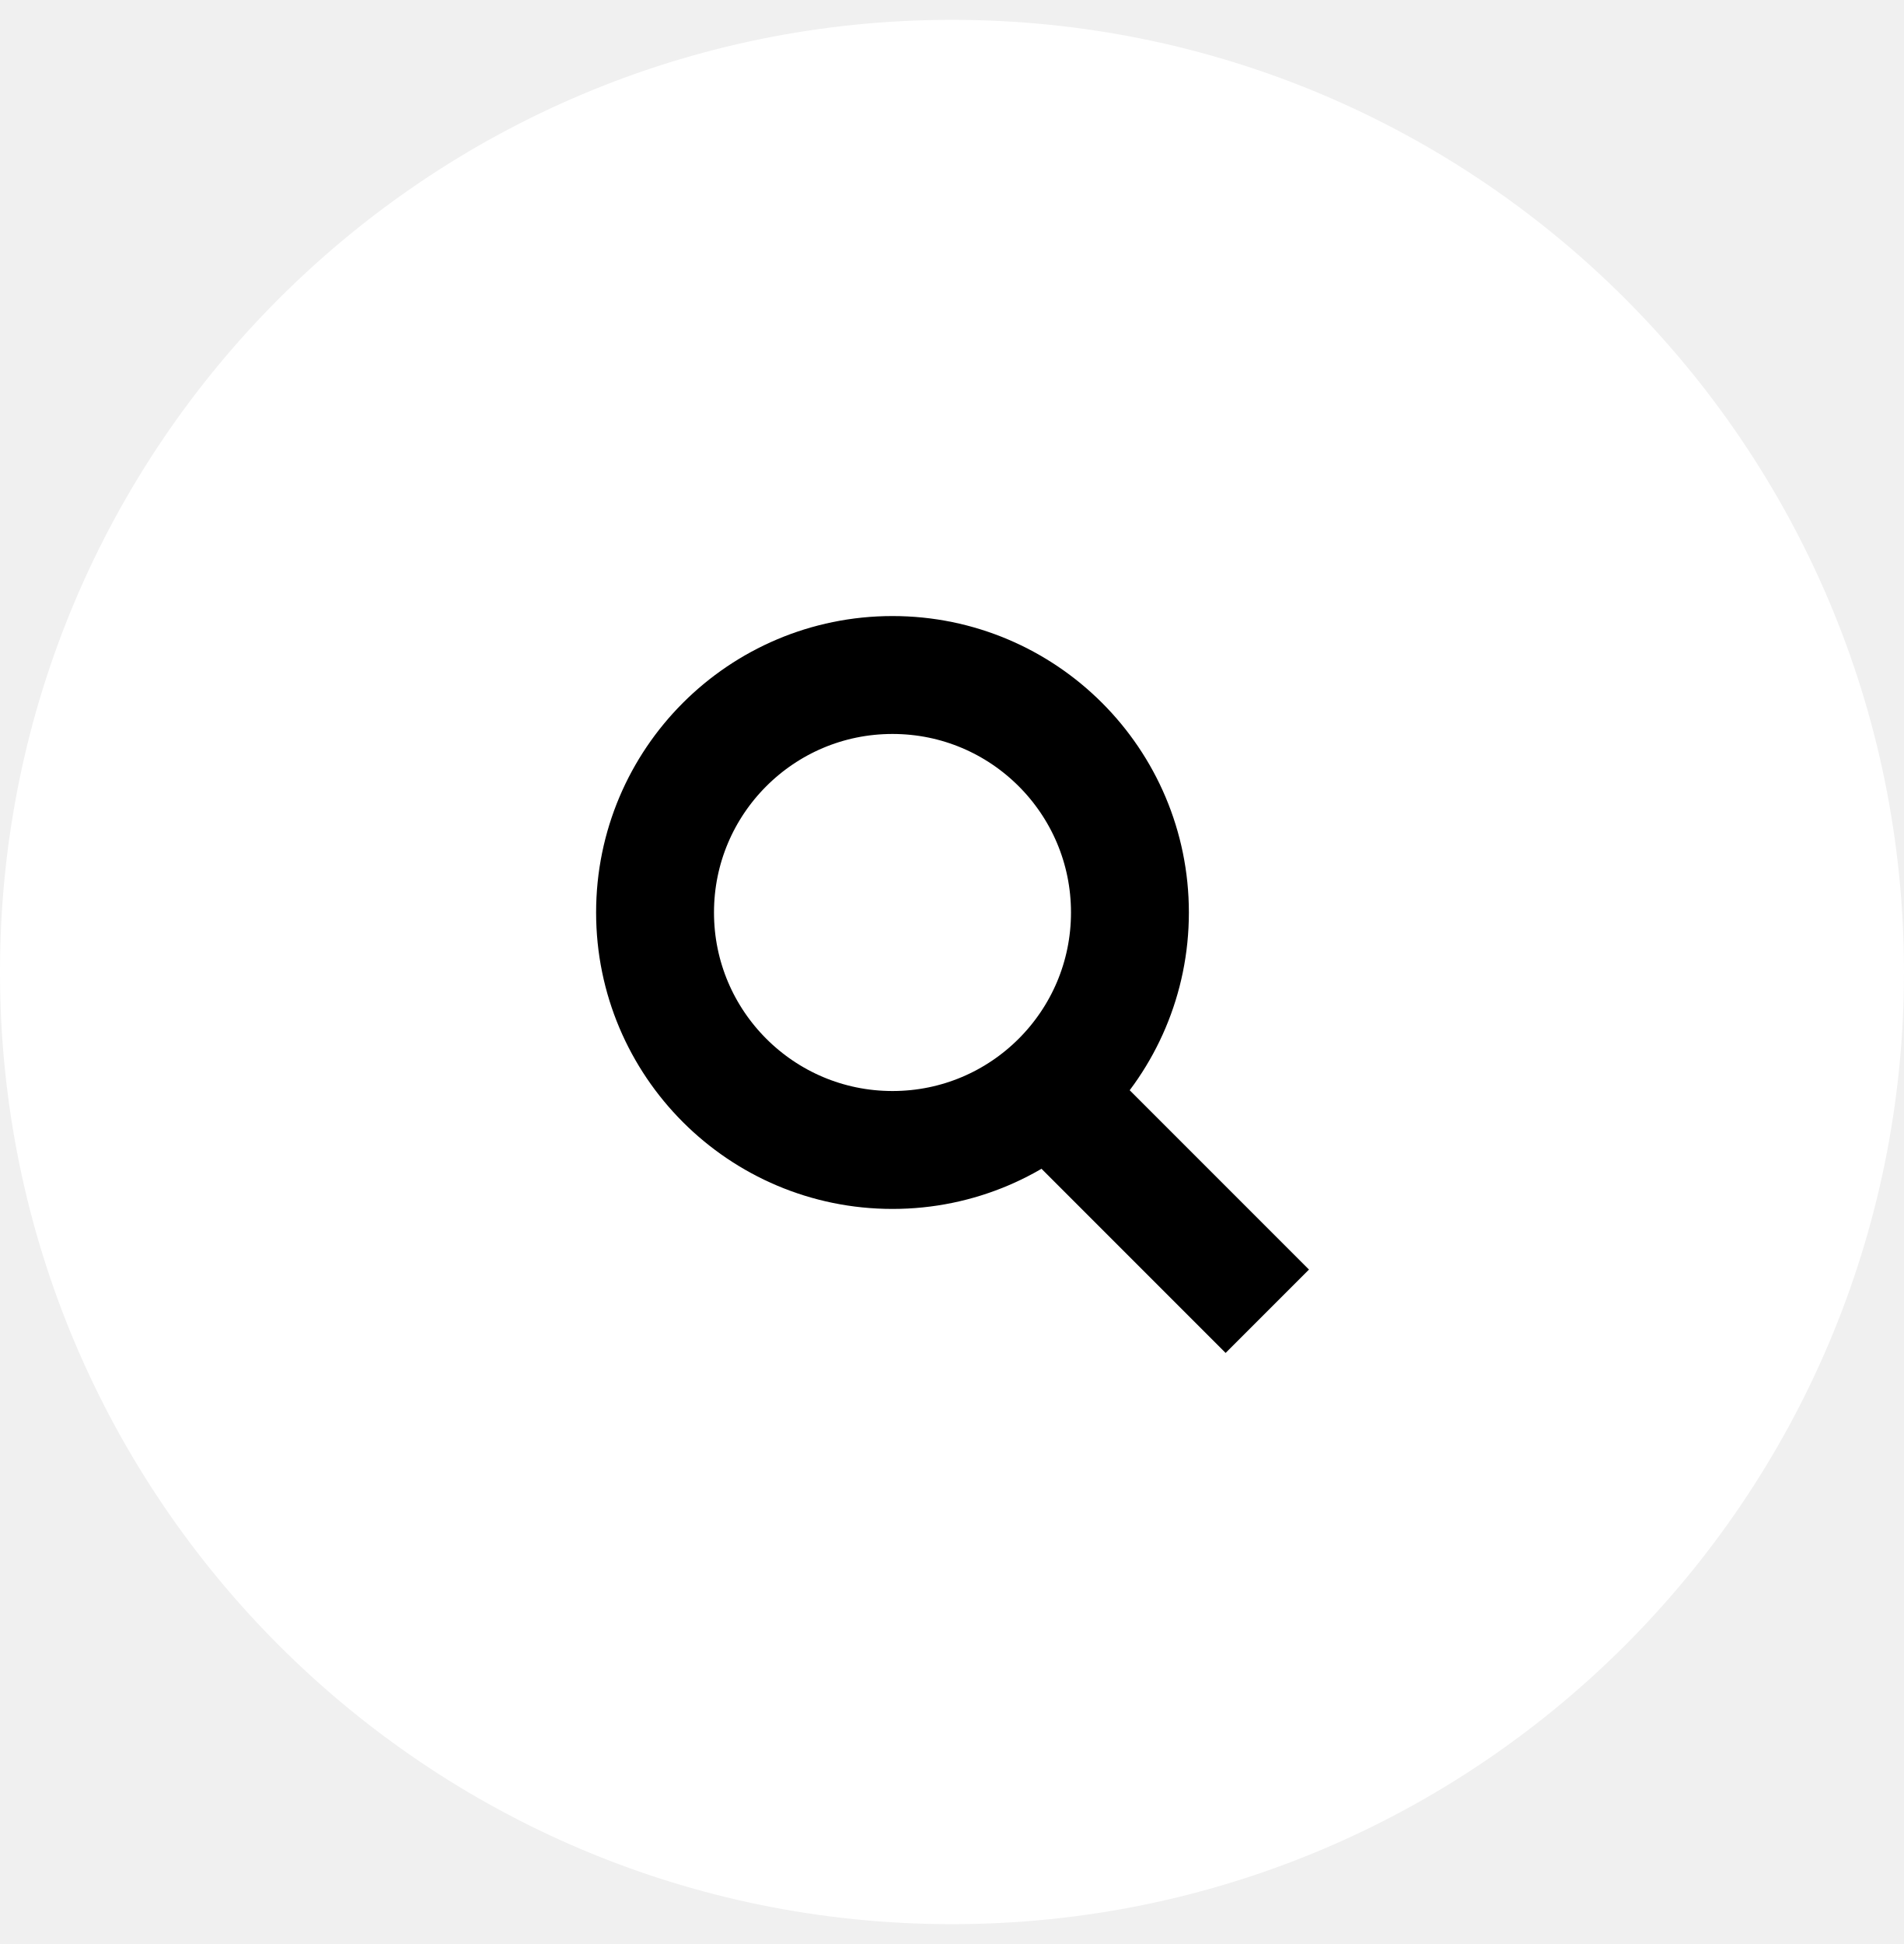
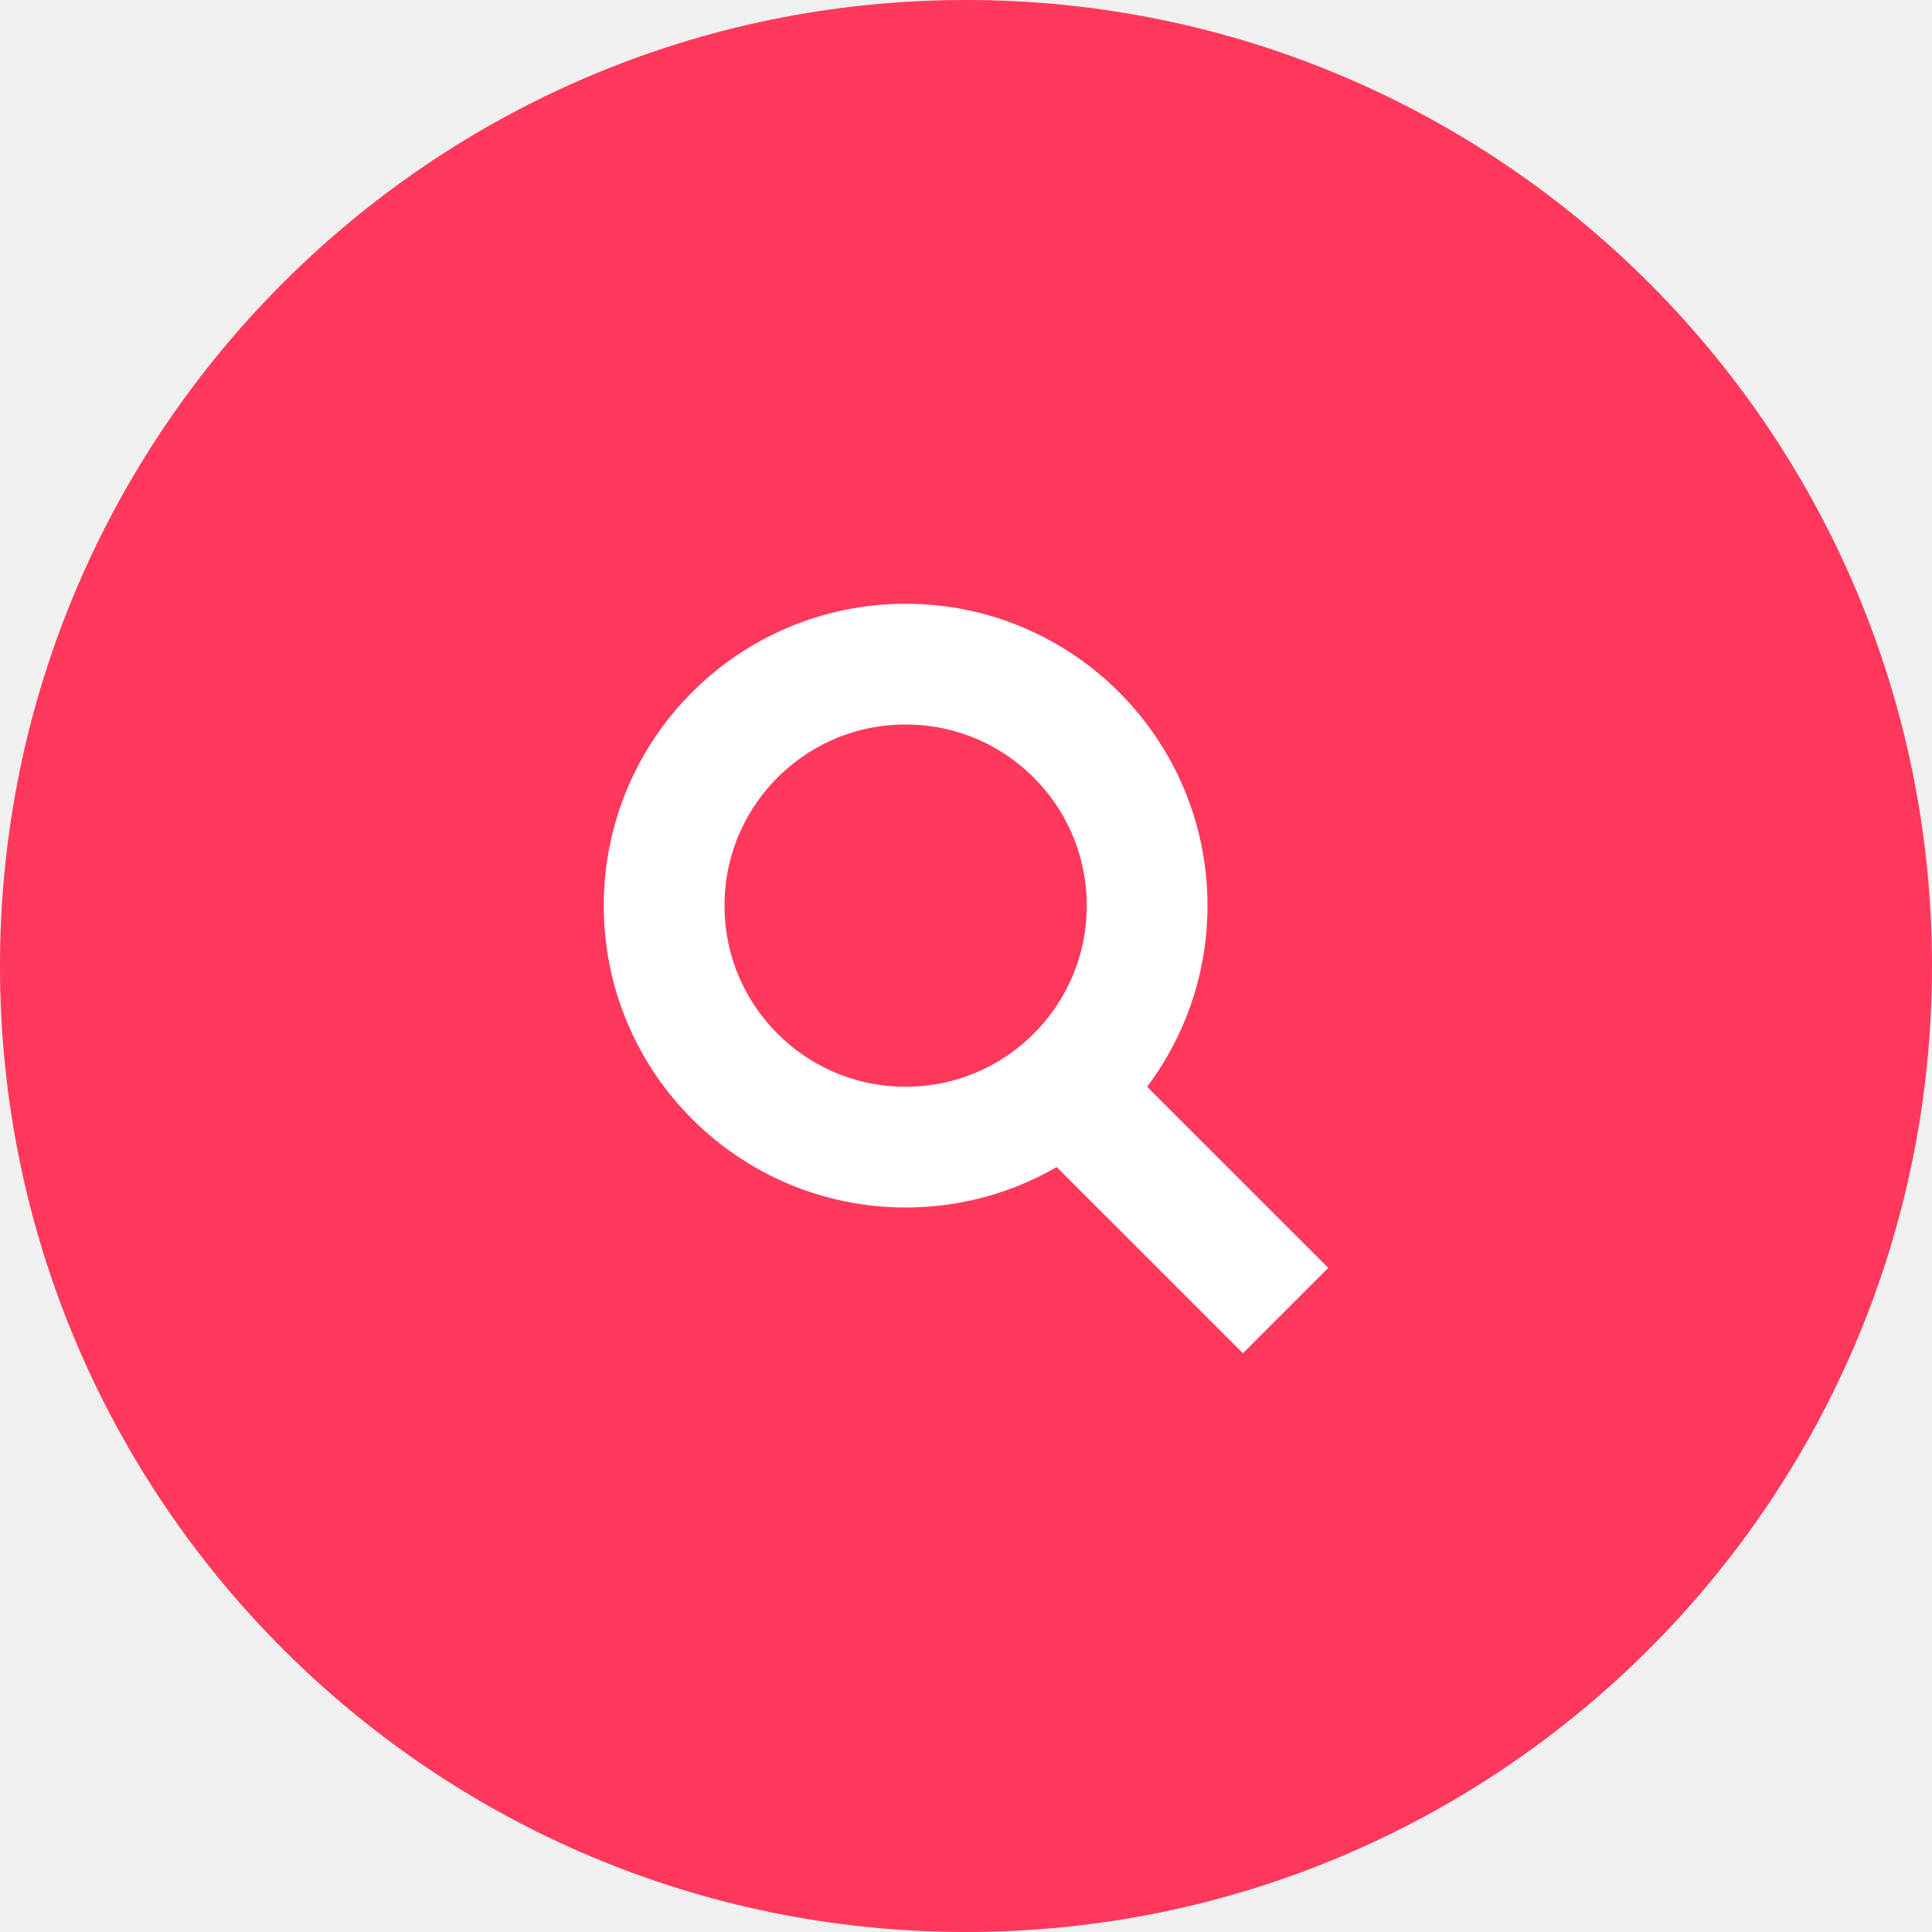
- <svg xmlns="http://www.w3.org/2000/svg" width="48" height="49" viewBox="0 0 48 49" fill="none">
-   <g id="Group">
-     <circle id="Ellipse 6" cx="24" cy="24.5" r="24" fill="#FFFFFF" />
-     <circle id="Ellipse 7" cx="22.5" cy="23" r="5.986" stroke="#000000" stroke-width="2.972" />
-     <line id="Line 3" x1="31.949" y1="33.051" x2="25.585" y2="26.687" stroke="#000000" stroke-width="2.972" />
+ <svg xmlns="http://www.w3.org/2000/svg" width="32" height="32" viewBox="0 0 32 32" fill="none">
+   <g id="Group 2">
+     <circle id="Ellipse 6" cx="16" cy="16" r="16" fill="#FF385C" />
+     <circle id="Ellipse 7" cx="15" cy="15" r="4" stroke="white" stroke-width="2" />
+     <line id="Line 3" x1="21.293" y1="21.707" x2="17.05" y2="17.465" stroke="white" stroke-width="2" />
  </g>
</svg>
